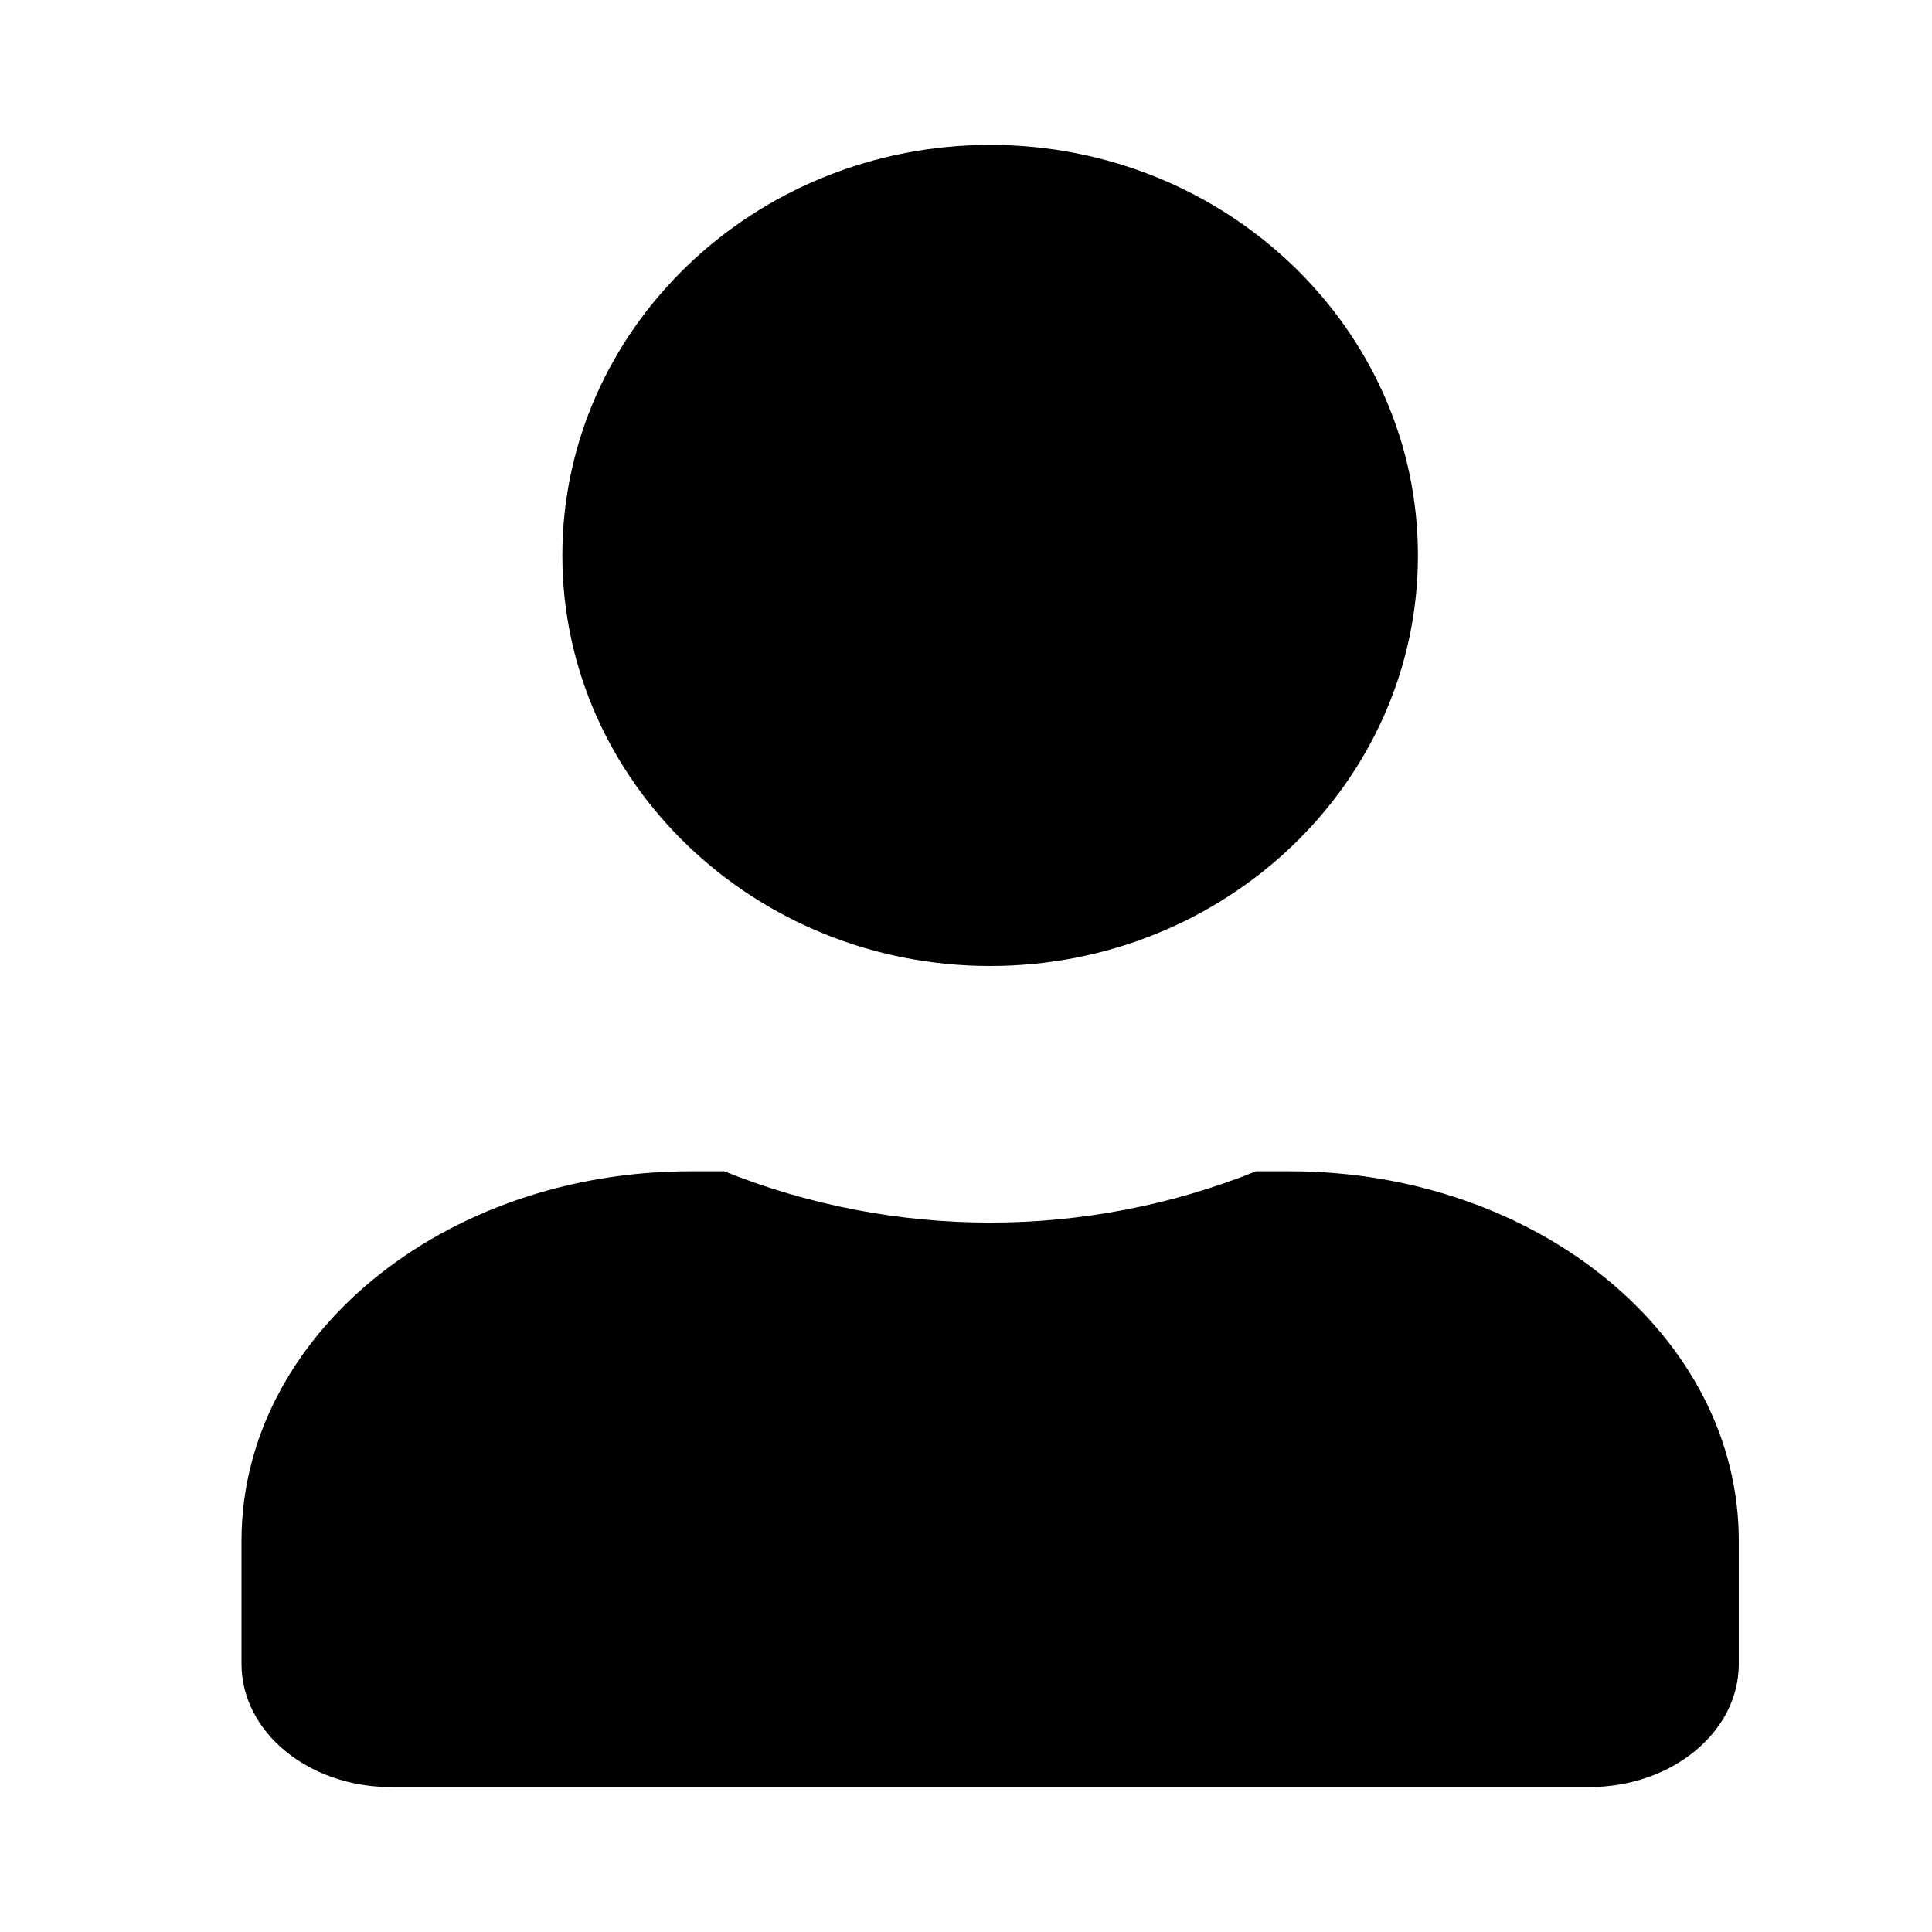
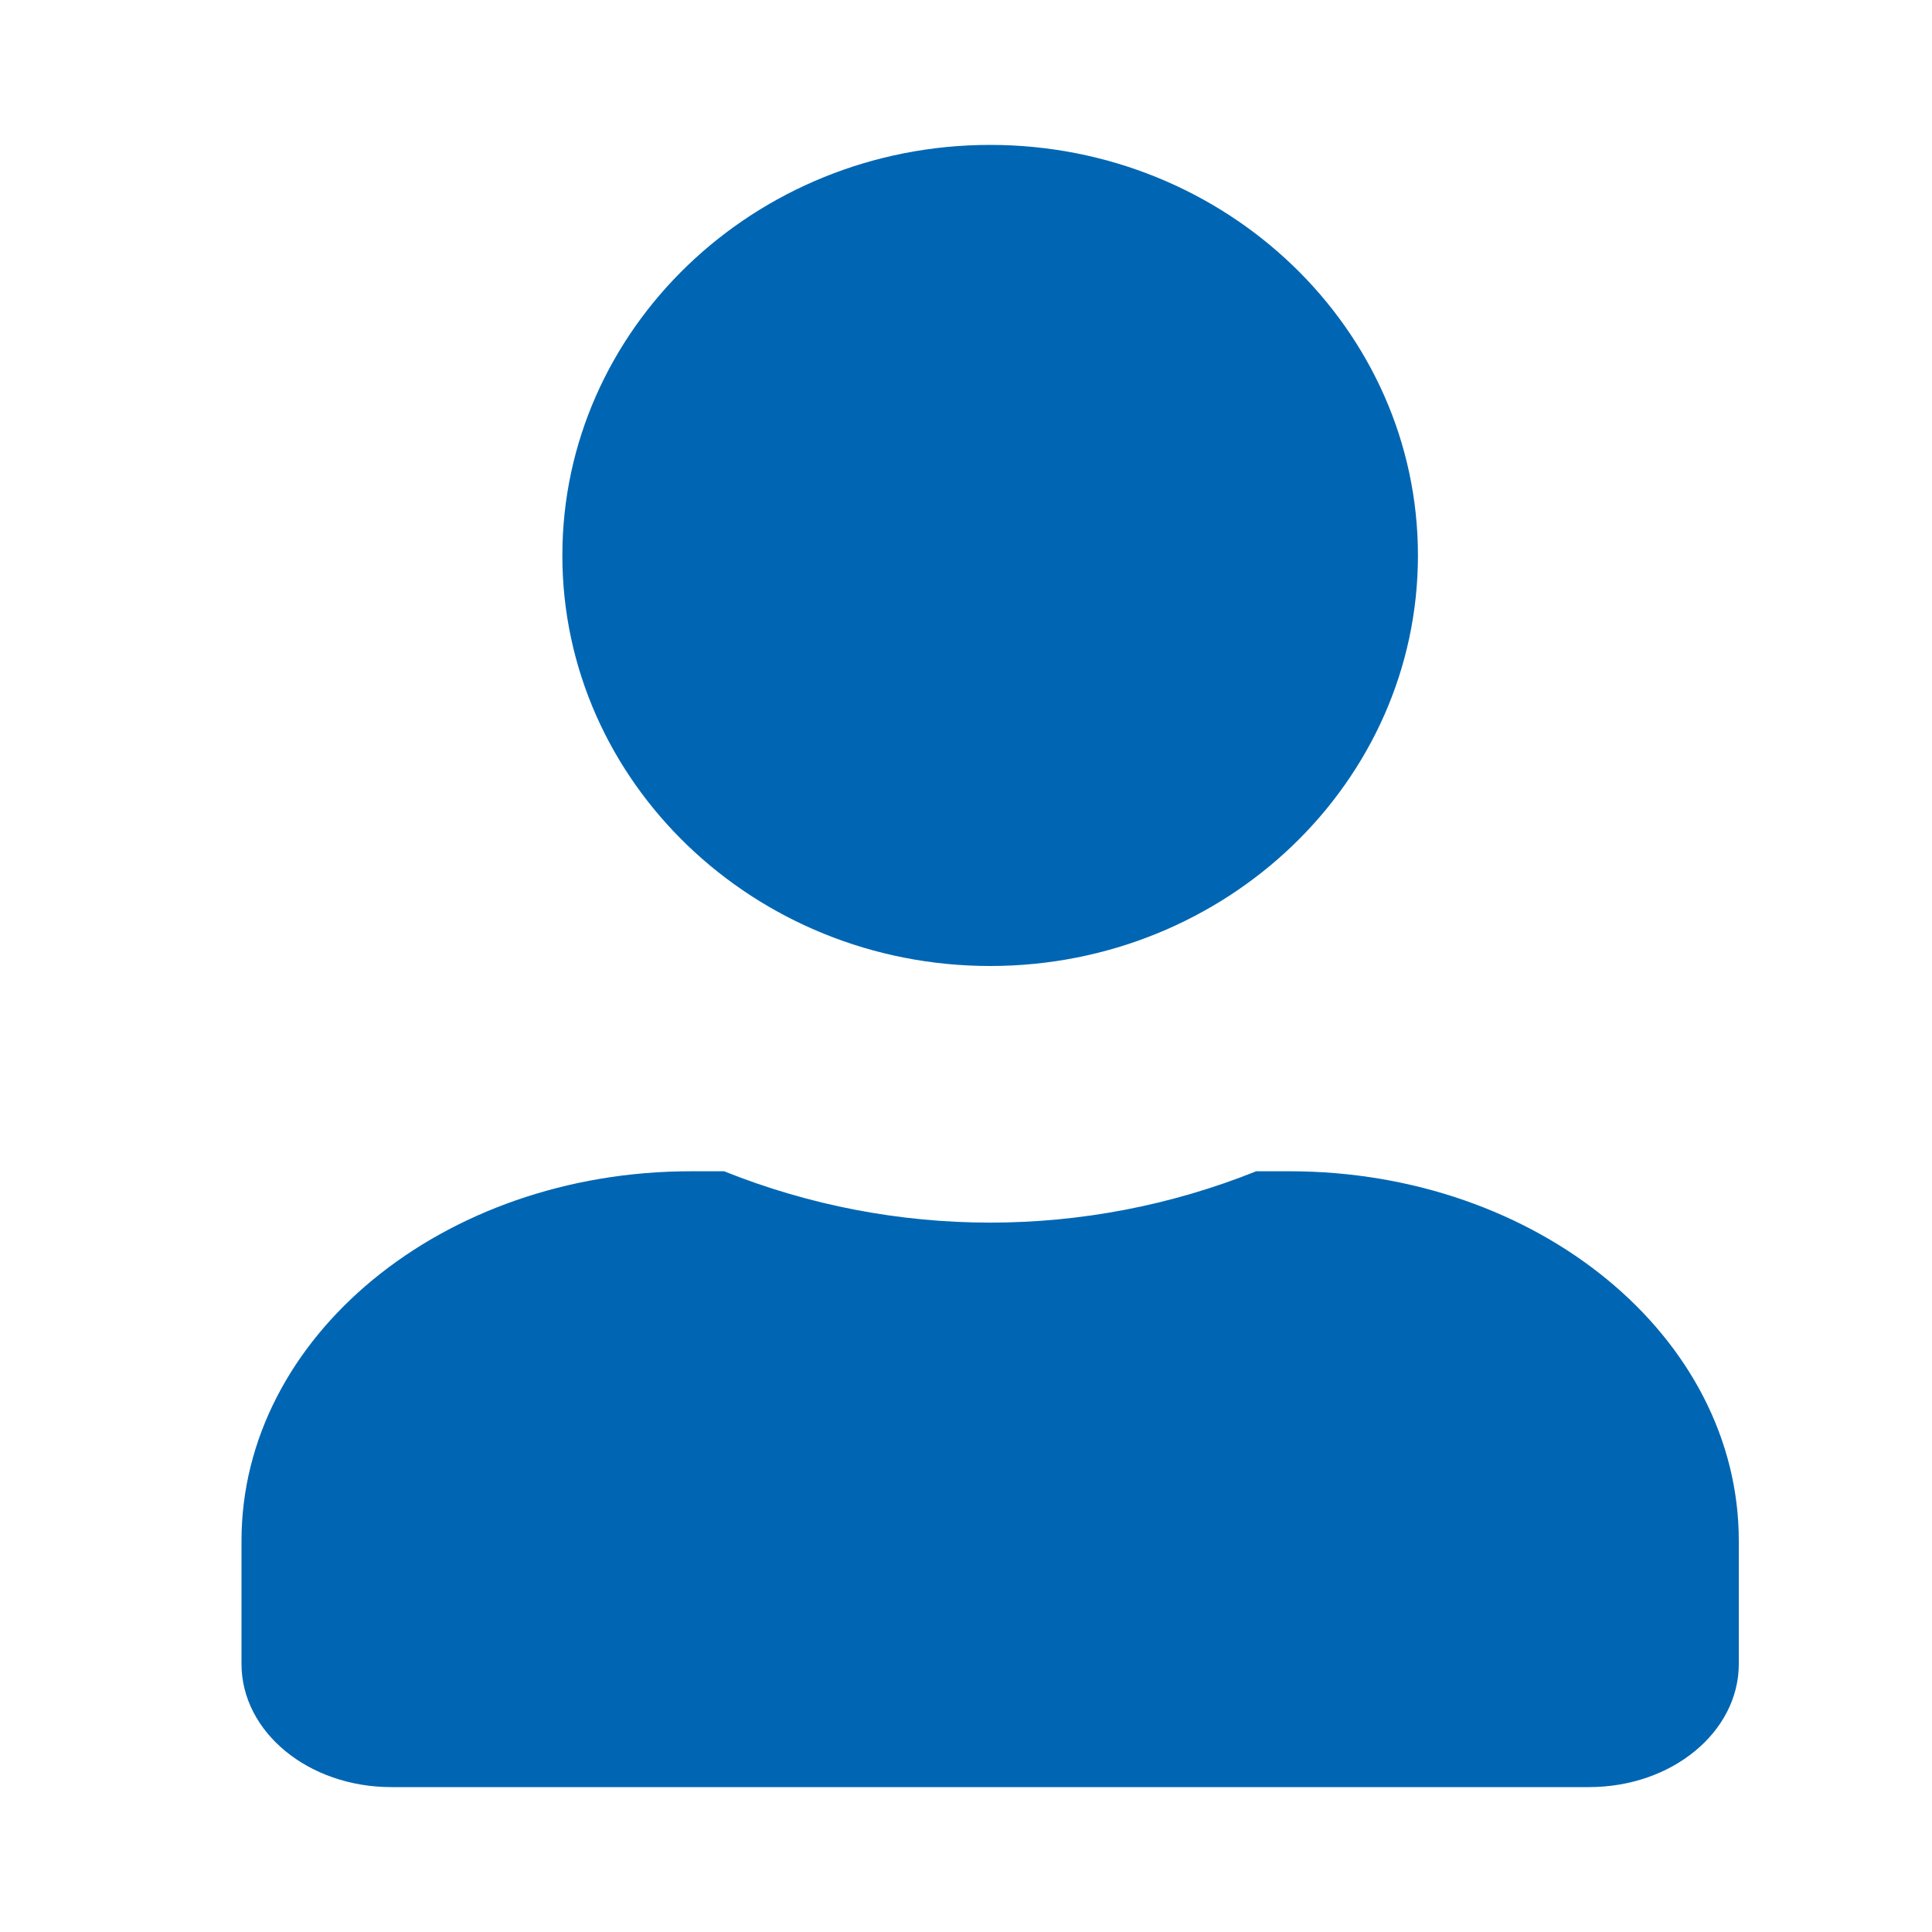
<svg xmlns="http://www.w3.org/2000/svg" width="40" height="40">
-   <path d="M20.5 3c4.885 0 8.857 3.812 8.857 8.5 0 4.688-3.972 8.5-8.857 8.5s-8.857-3.812-8.857-8.5c0-4.688 3.972-8.5 8.857-8.5zM36 34.45c0 1.408-1.384 2.55-3.1 2.55H8.1C6.384 37 5 35.858 5 34.45V31.9c0-4.223 4.166-7.65 9.3-7.65h.692a14.802 14.802 0 0 0 11.016 0h.692c5.134 0 9.3 3.427 9.3 7.65v2.55z" fill="#000" fill-rule="nonzero" />
+   <path d="M20.5 3c4.885 0 8.857 3.812 8.857 8.5 0 4.688-3.972 8.5-8.857 8.5s-8.857-3.812-8.857-8.5c0-4.688 3.972-8.5 8.857-8.5zM36 34.45c0 1.408-1.384 2.55-3.1 2.55H8.1C6.384 37 5 35.858 5 34.45V31.9c0-4.223 4.166-7.65 9.3-7.65h.692a14.802 14.802 0 0 0 11.016 0h.692c5.134 0 9.3 3.427 9.3 7.65v2.55z" fill="#0066b3" fill-rule="nonzero" />
</svg>
